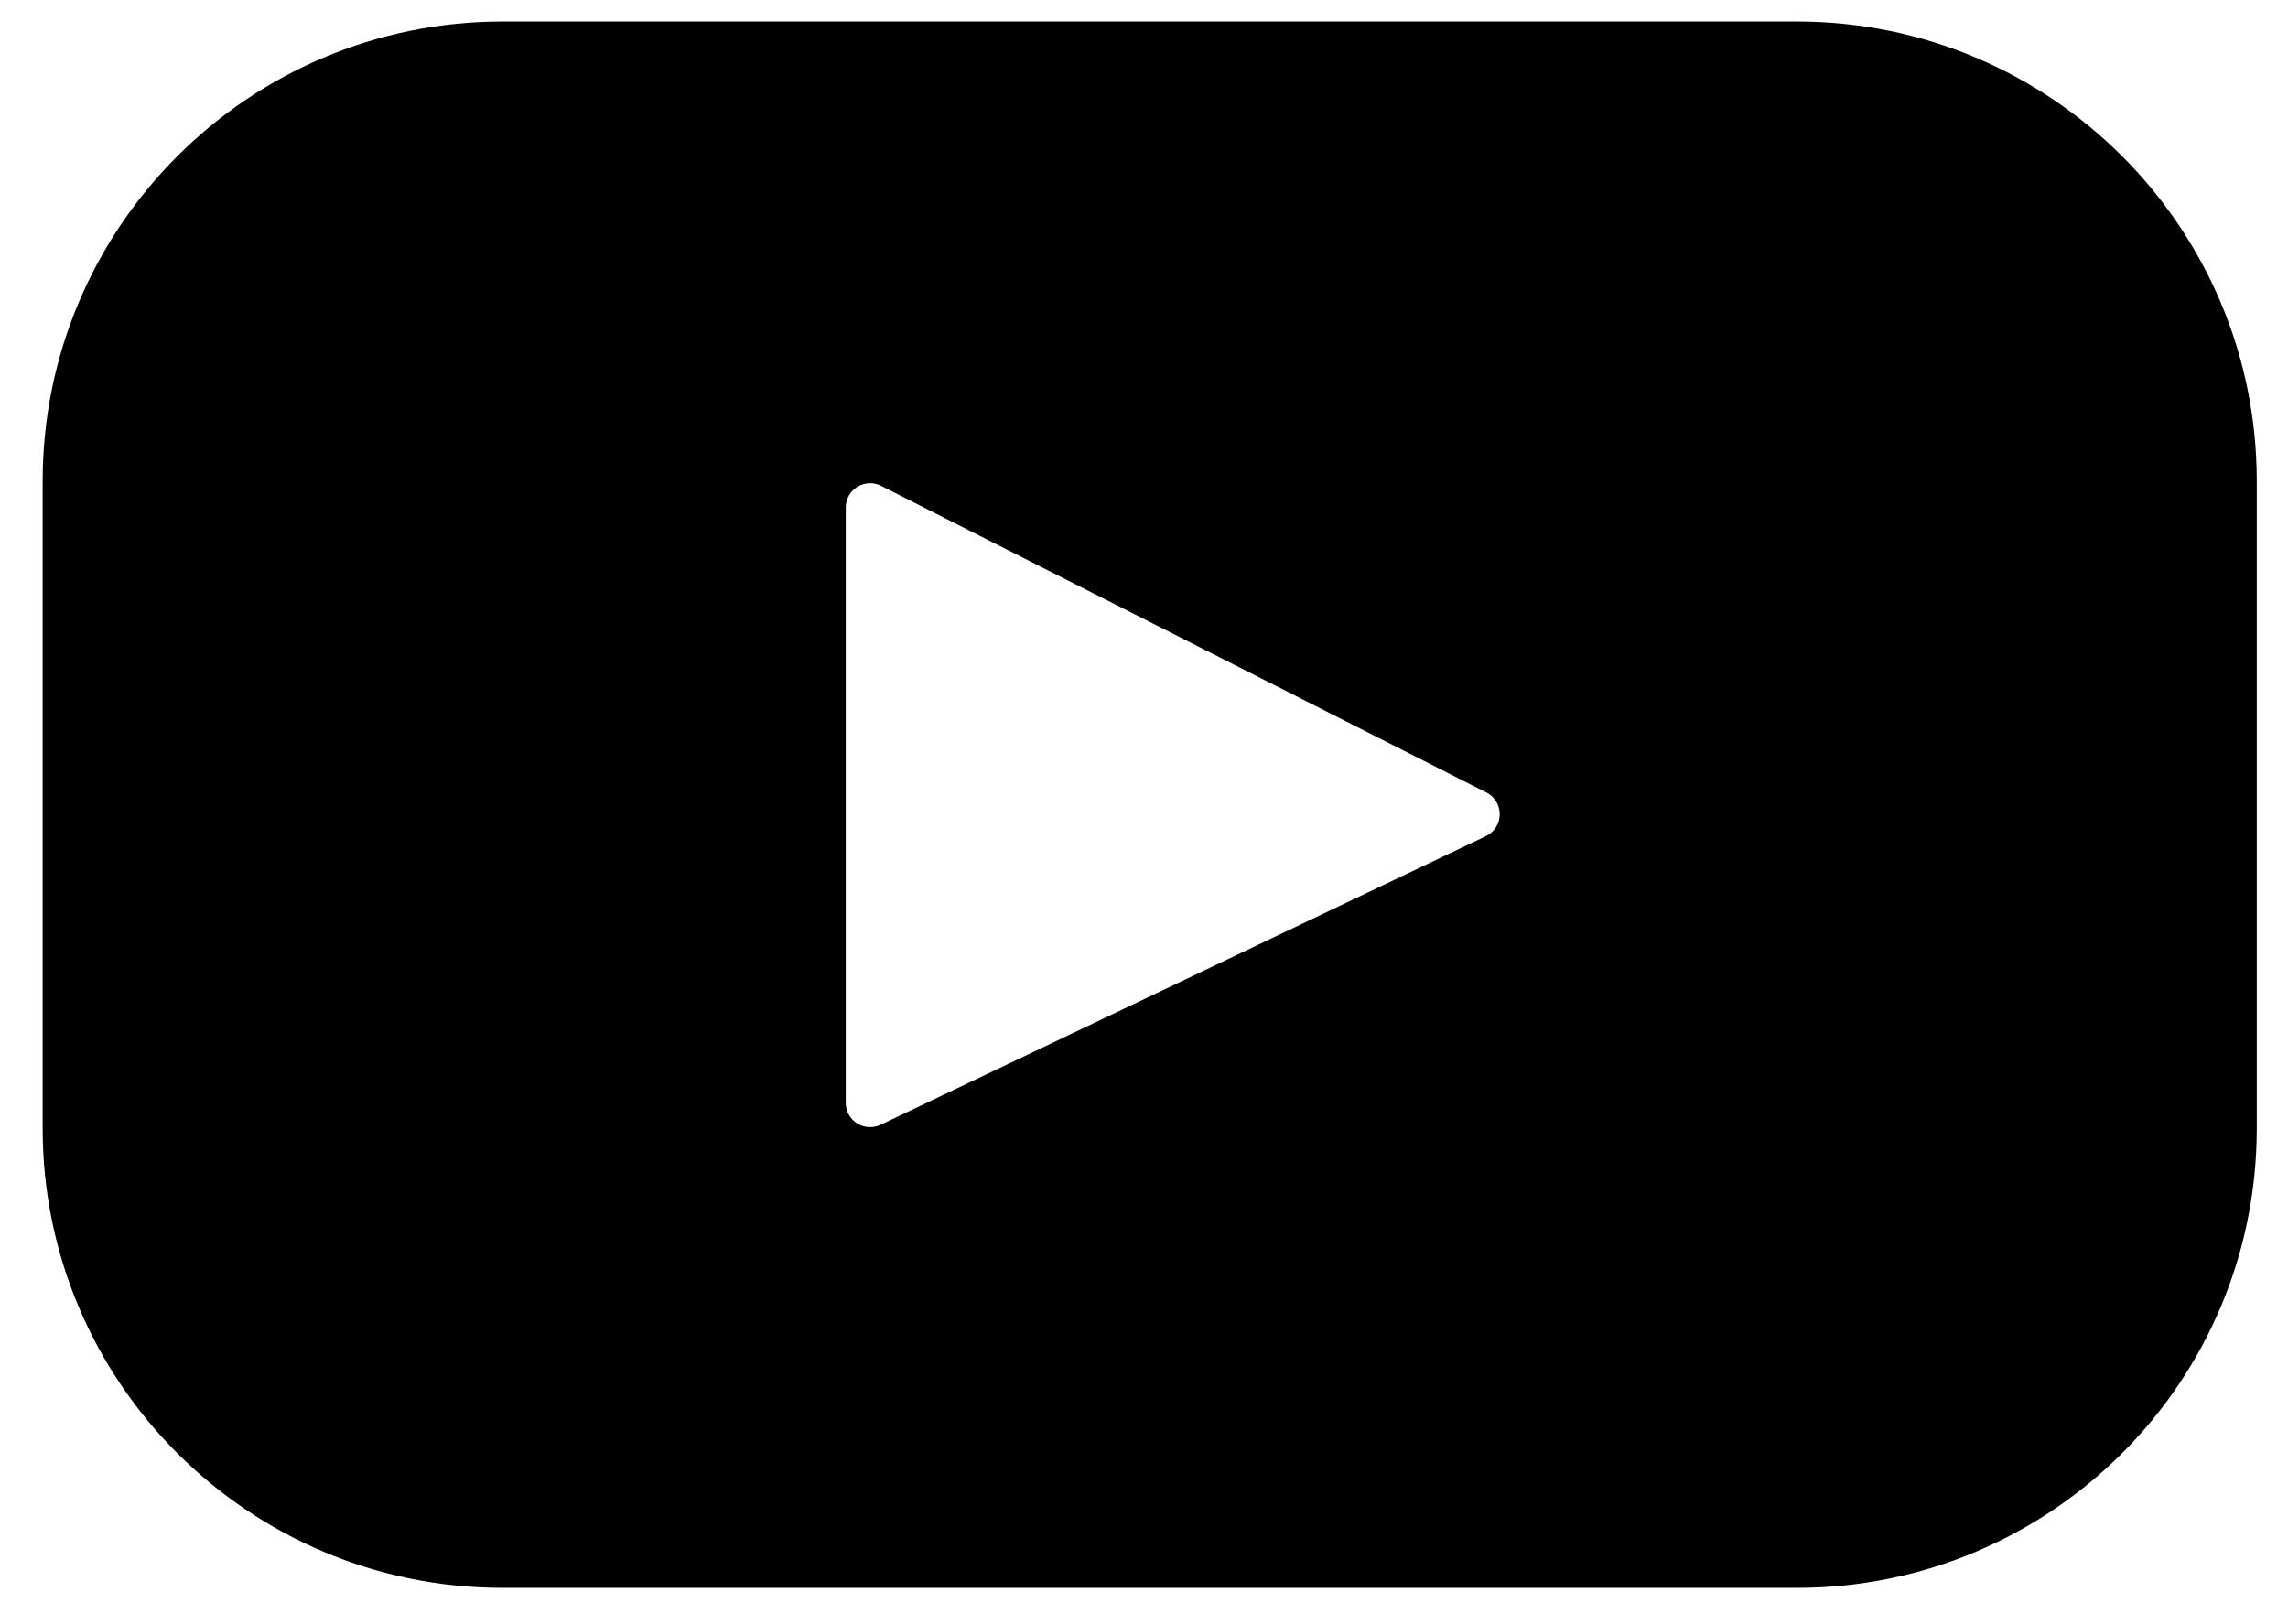
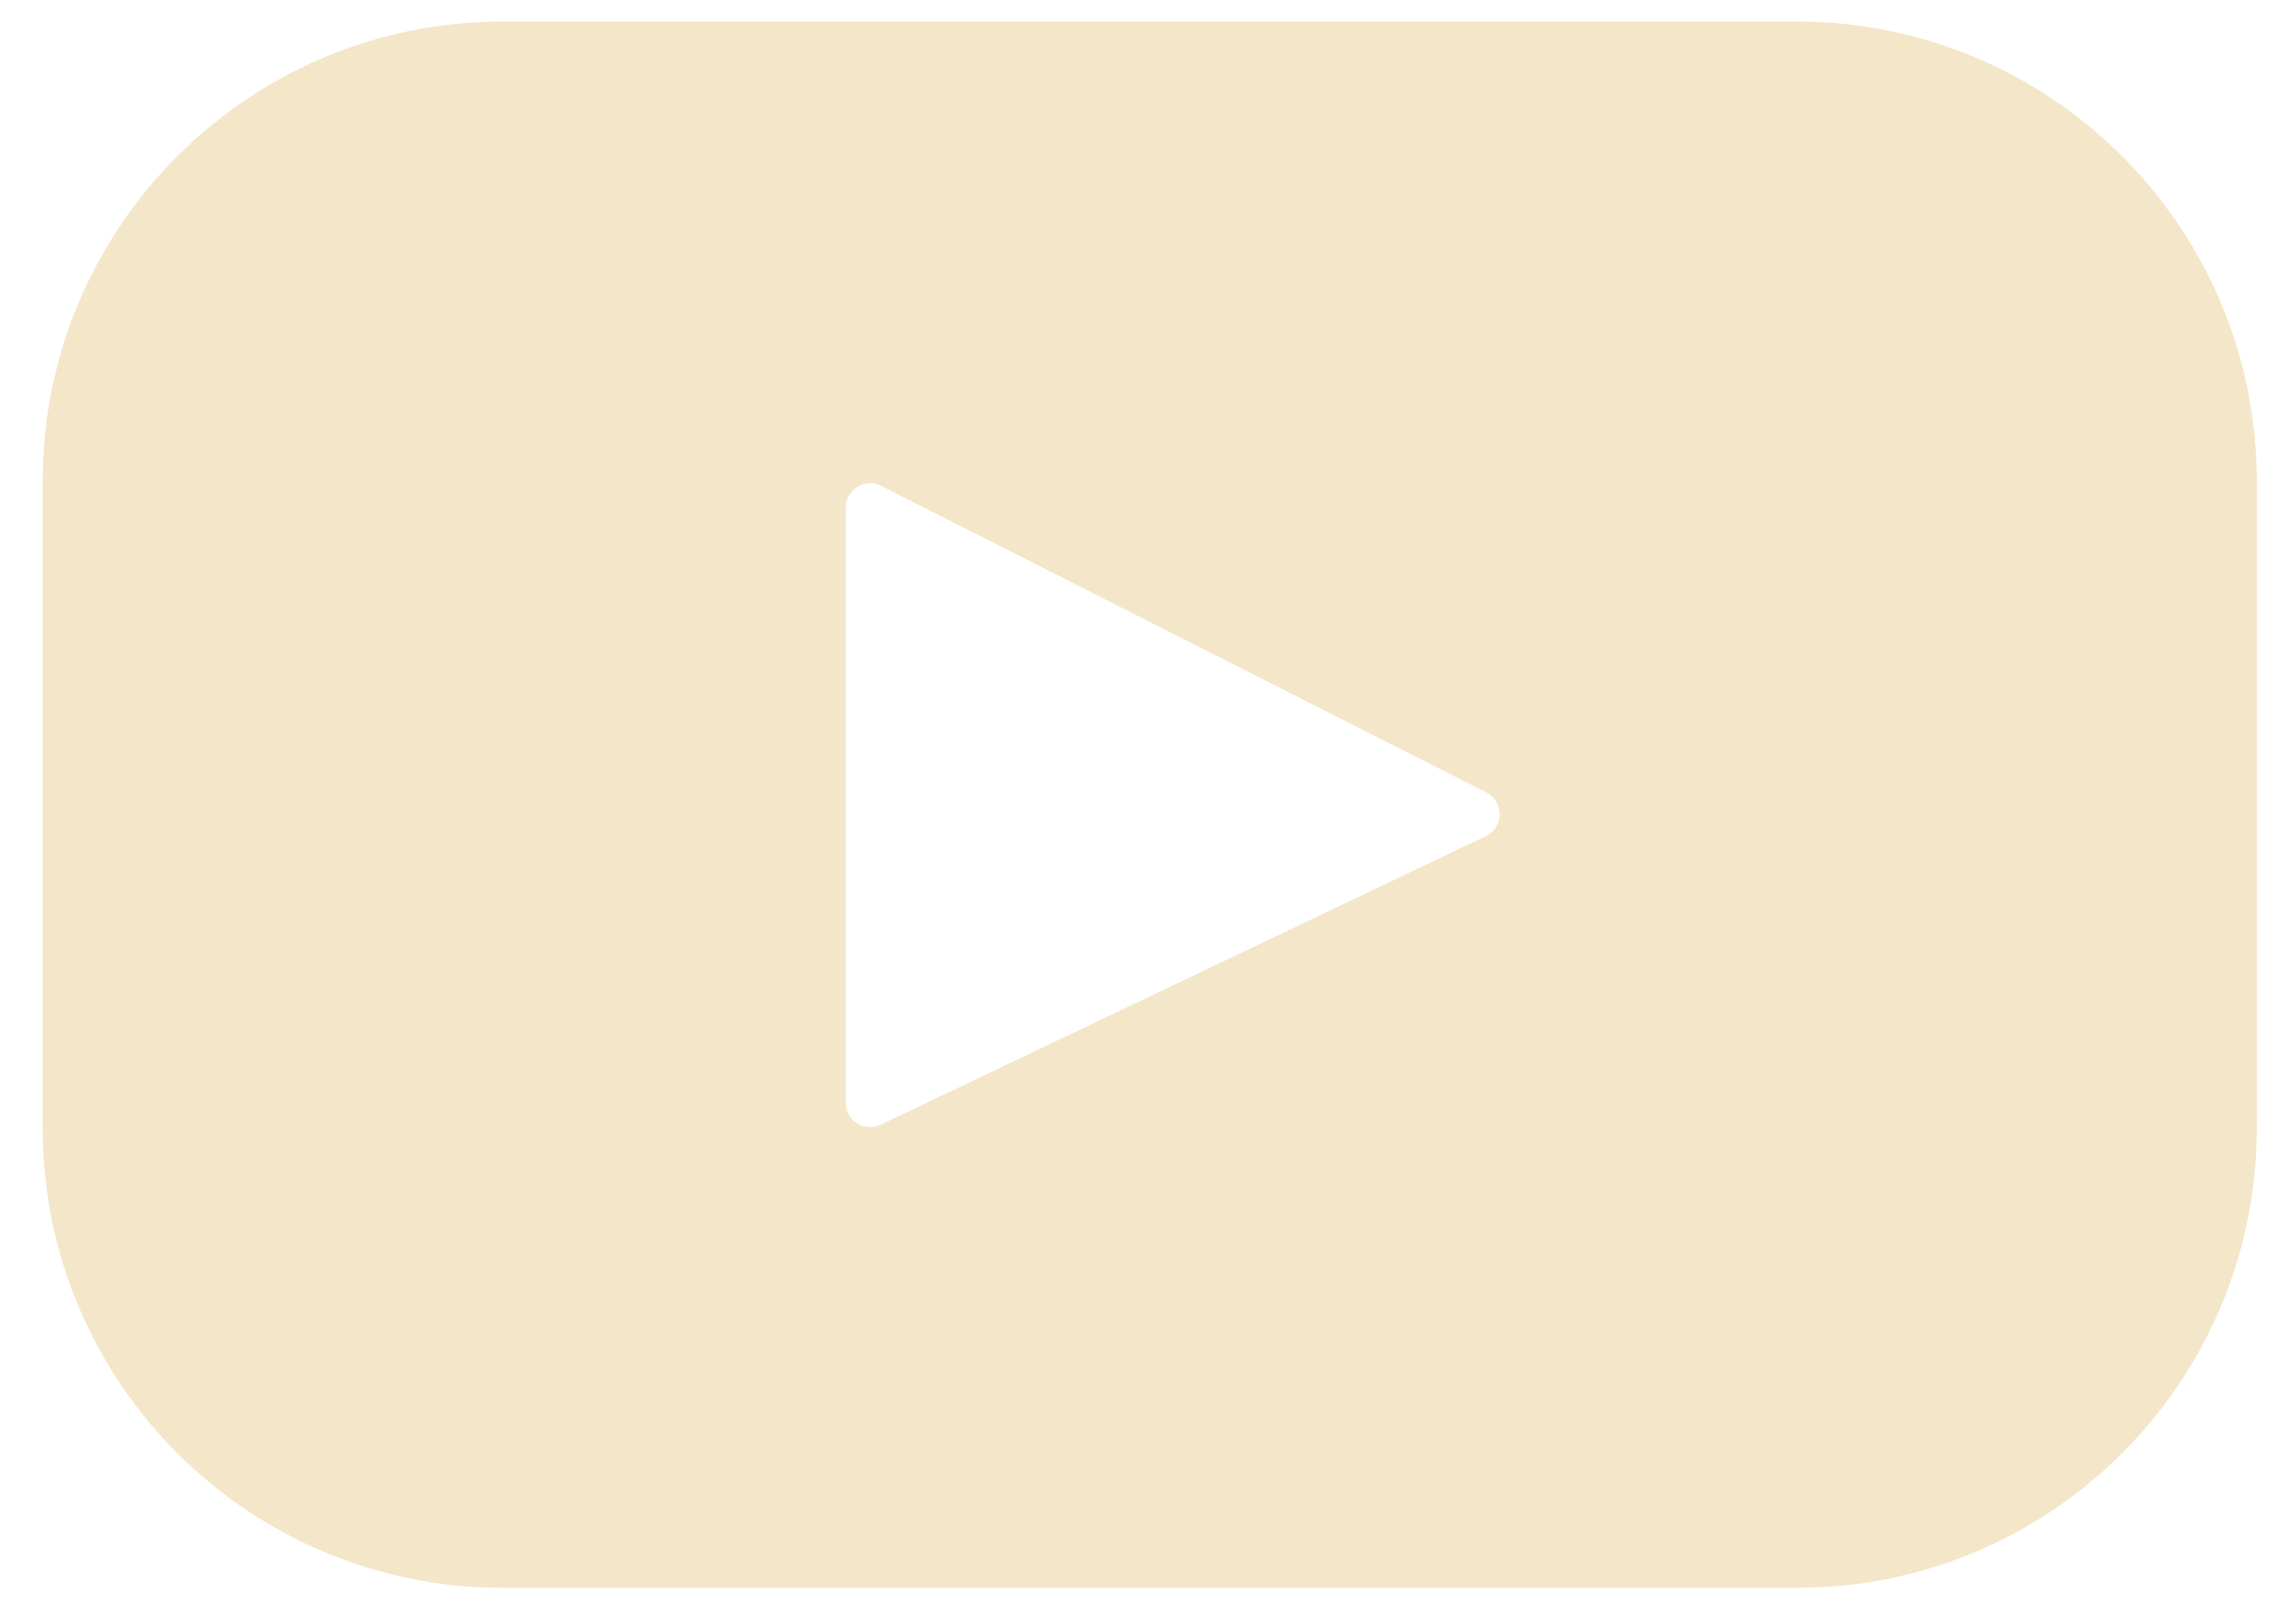
- <svg xmlns="http://www.w3.org/2000/svg" viewBox="0 0 31 22" fill="currentColor">
+ <svg xmlns="http://www.w3.org/2000/svg" viewBox="0 0 31 22" fill="#F4E6C9">
  <path d="M24.346.292H6.808a6.23 6.23 0 0 0-6.23 6.23v8.768a6.23 6.23 0 0 0 6.23 6.23h17.538a6.23 6.23 0 0 0 6.231-6.23V6.522a6.23 6.23 0 0 0-6.23-6.23Zm-4.213 11.04-8.204 3.913a.33.33 0 0 1-.47-.297v-8.07a.33.33 0 0 1 .478-.294l8.203 4.157a.33.33 0 0 1-.007.591Z" />
</svg>
